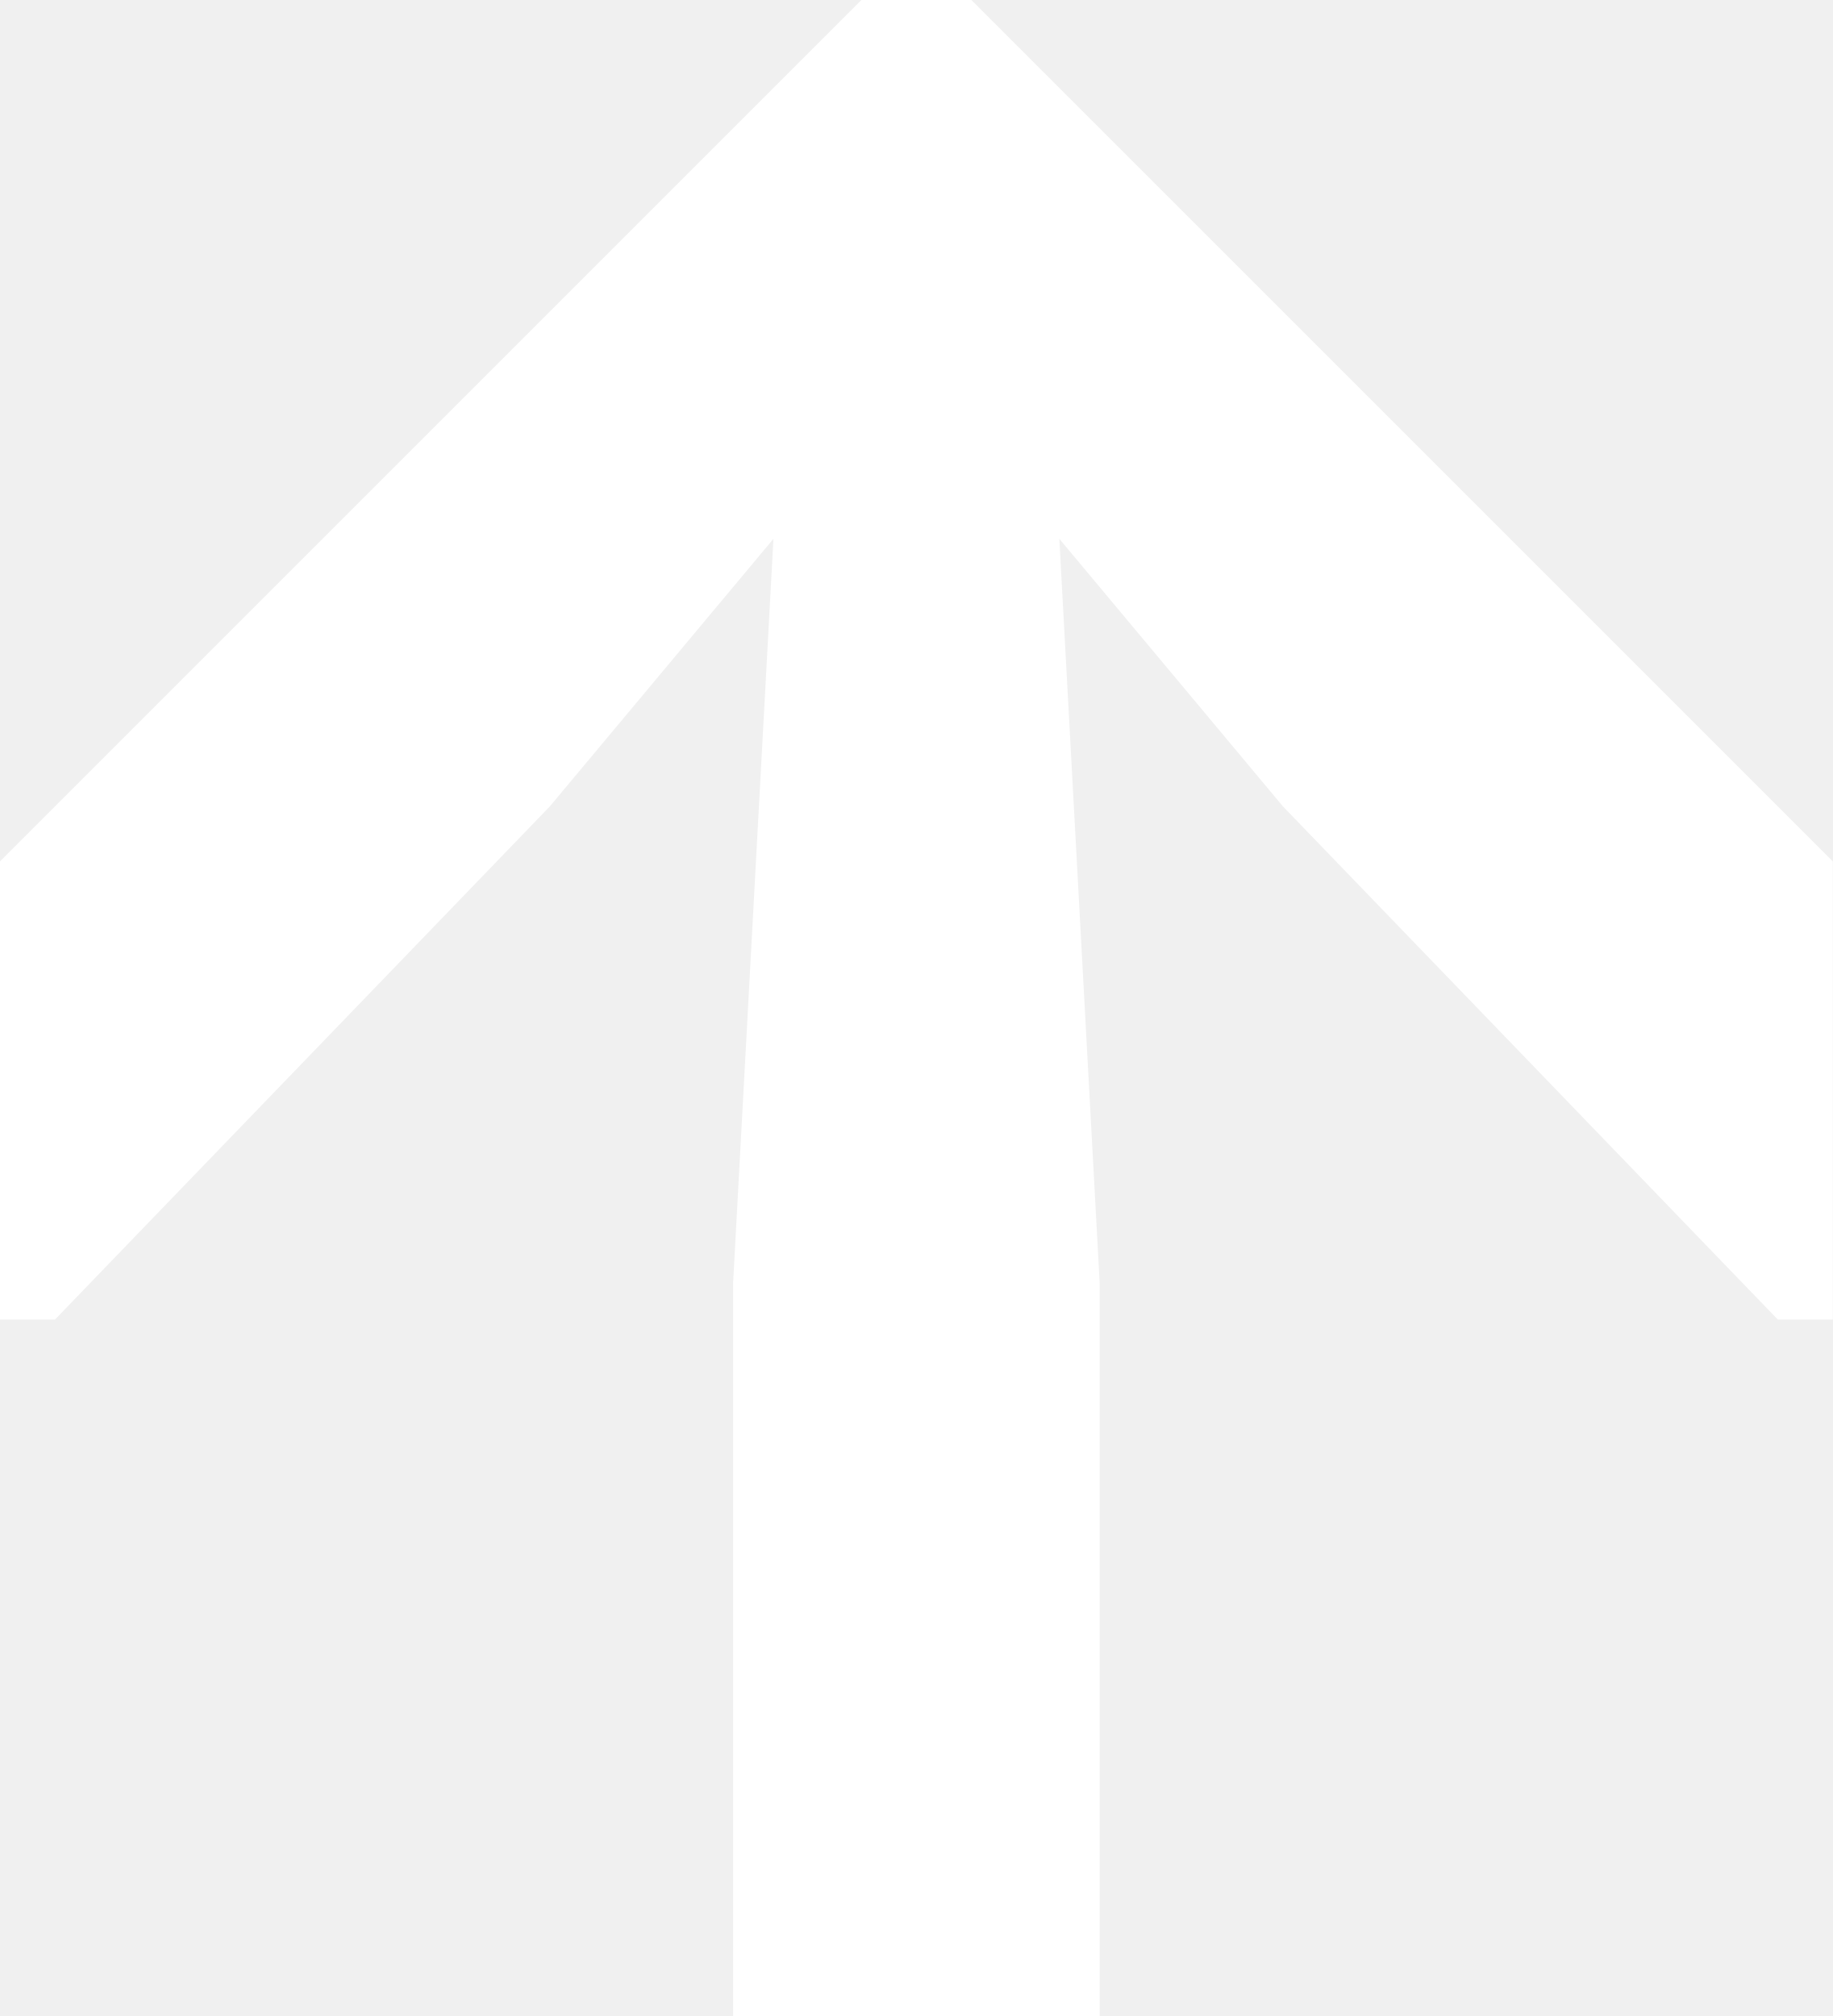
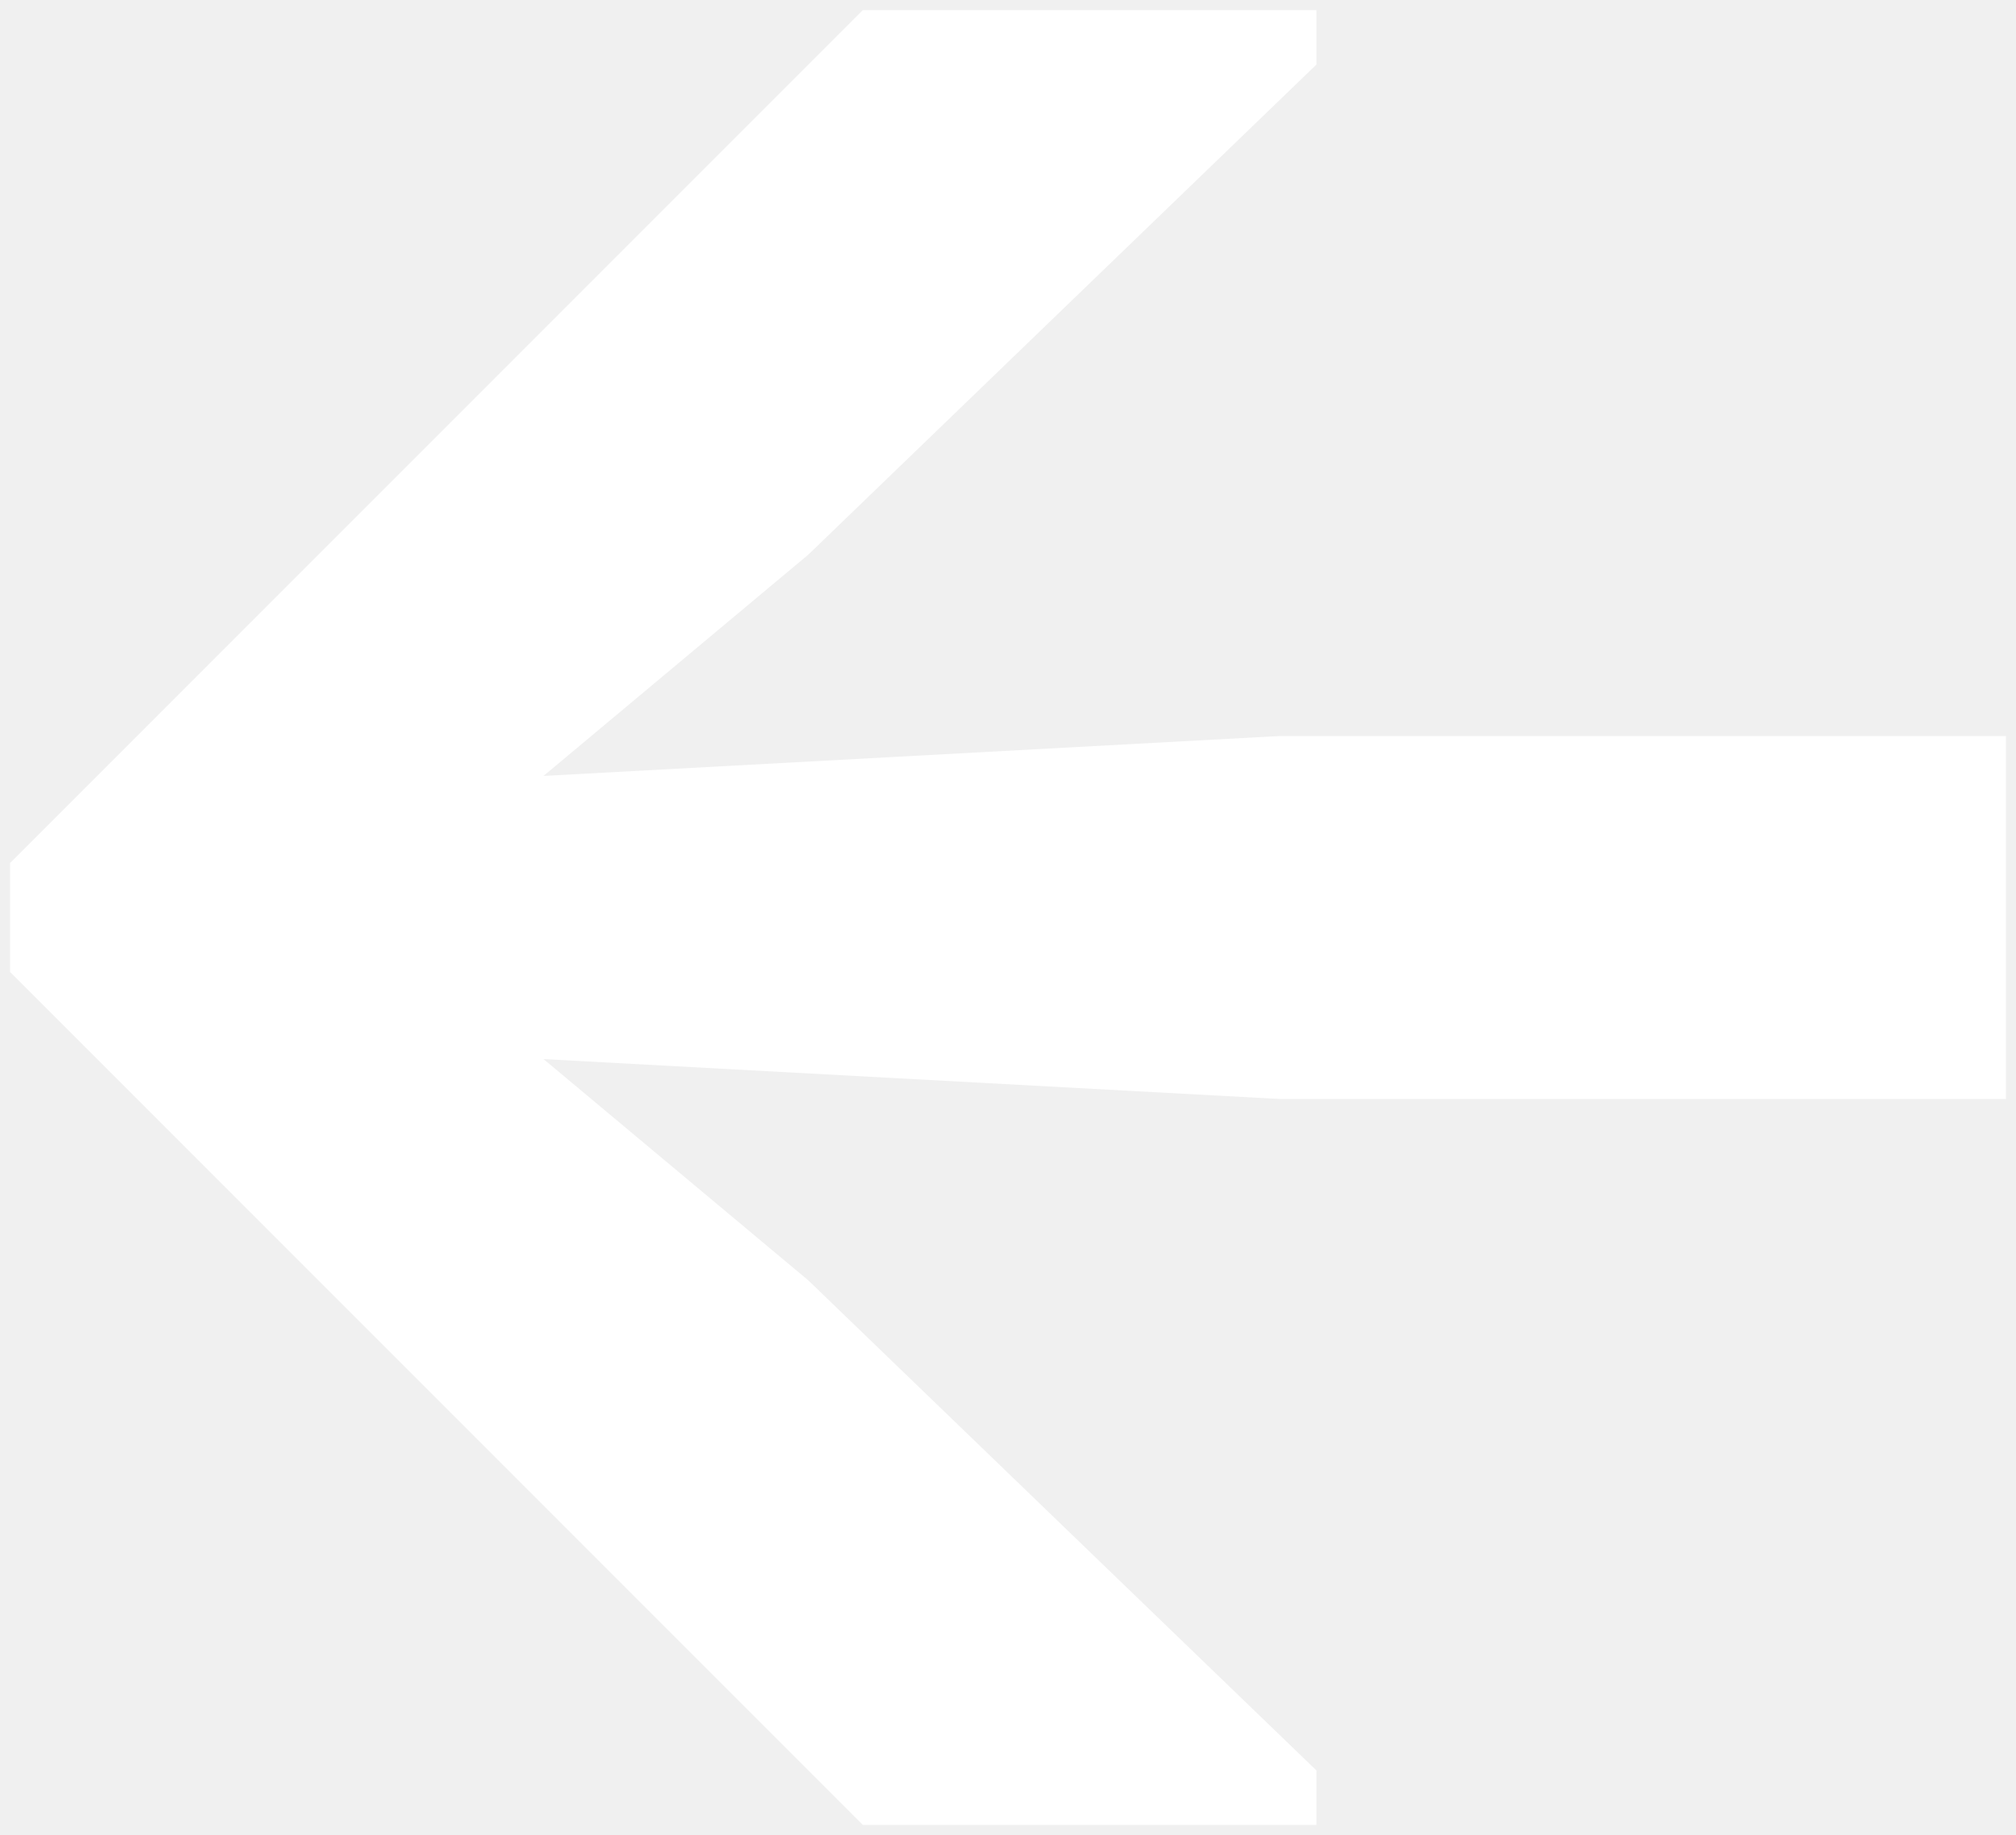
- <svg xmlns="http://www.w3.org/2000/svg" width="90" height="99" viewBox="0 0 90 99" fill="none">
-   <path d="M47.7 -3.93141e-06L42.3 -3.45933e-06L-4.95687e-06 42.3L-2.98986e-06 64.8L2.7 64.8L27 39.6L37.98 26.46L36 63L36 99L54 99L54 63L52.02 26.46L63 39.6L87.3 64.8L90 64.8L90 42.3L47.7 -3.93141e-06Z" fill="white" />
+ <svg xmlns="http://www.w3.org/2000/svg" width="100" height="91" viewBox="0 0 100 91" fill="none">
+   <path d="M0.5 42.8L0.5 48.2L42.8 90.5L65.3 90.5L65.3 87.8L40.1 63.5L26.96 52.52L63.5 54.5L99.5 54.5L99.5 36.5L63.5 36.5L26.96 38.48L40.1 27.5L65.3 3.2L65.3 0.5L42.8 0.5L0.5 42.8Z" fill="white" />
</svg>
